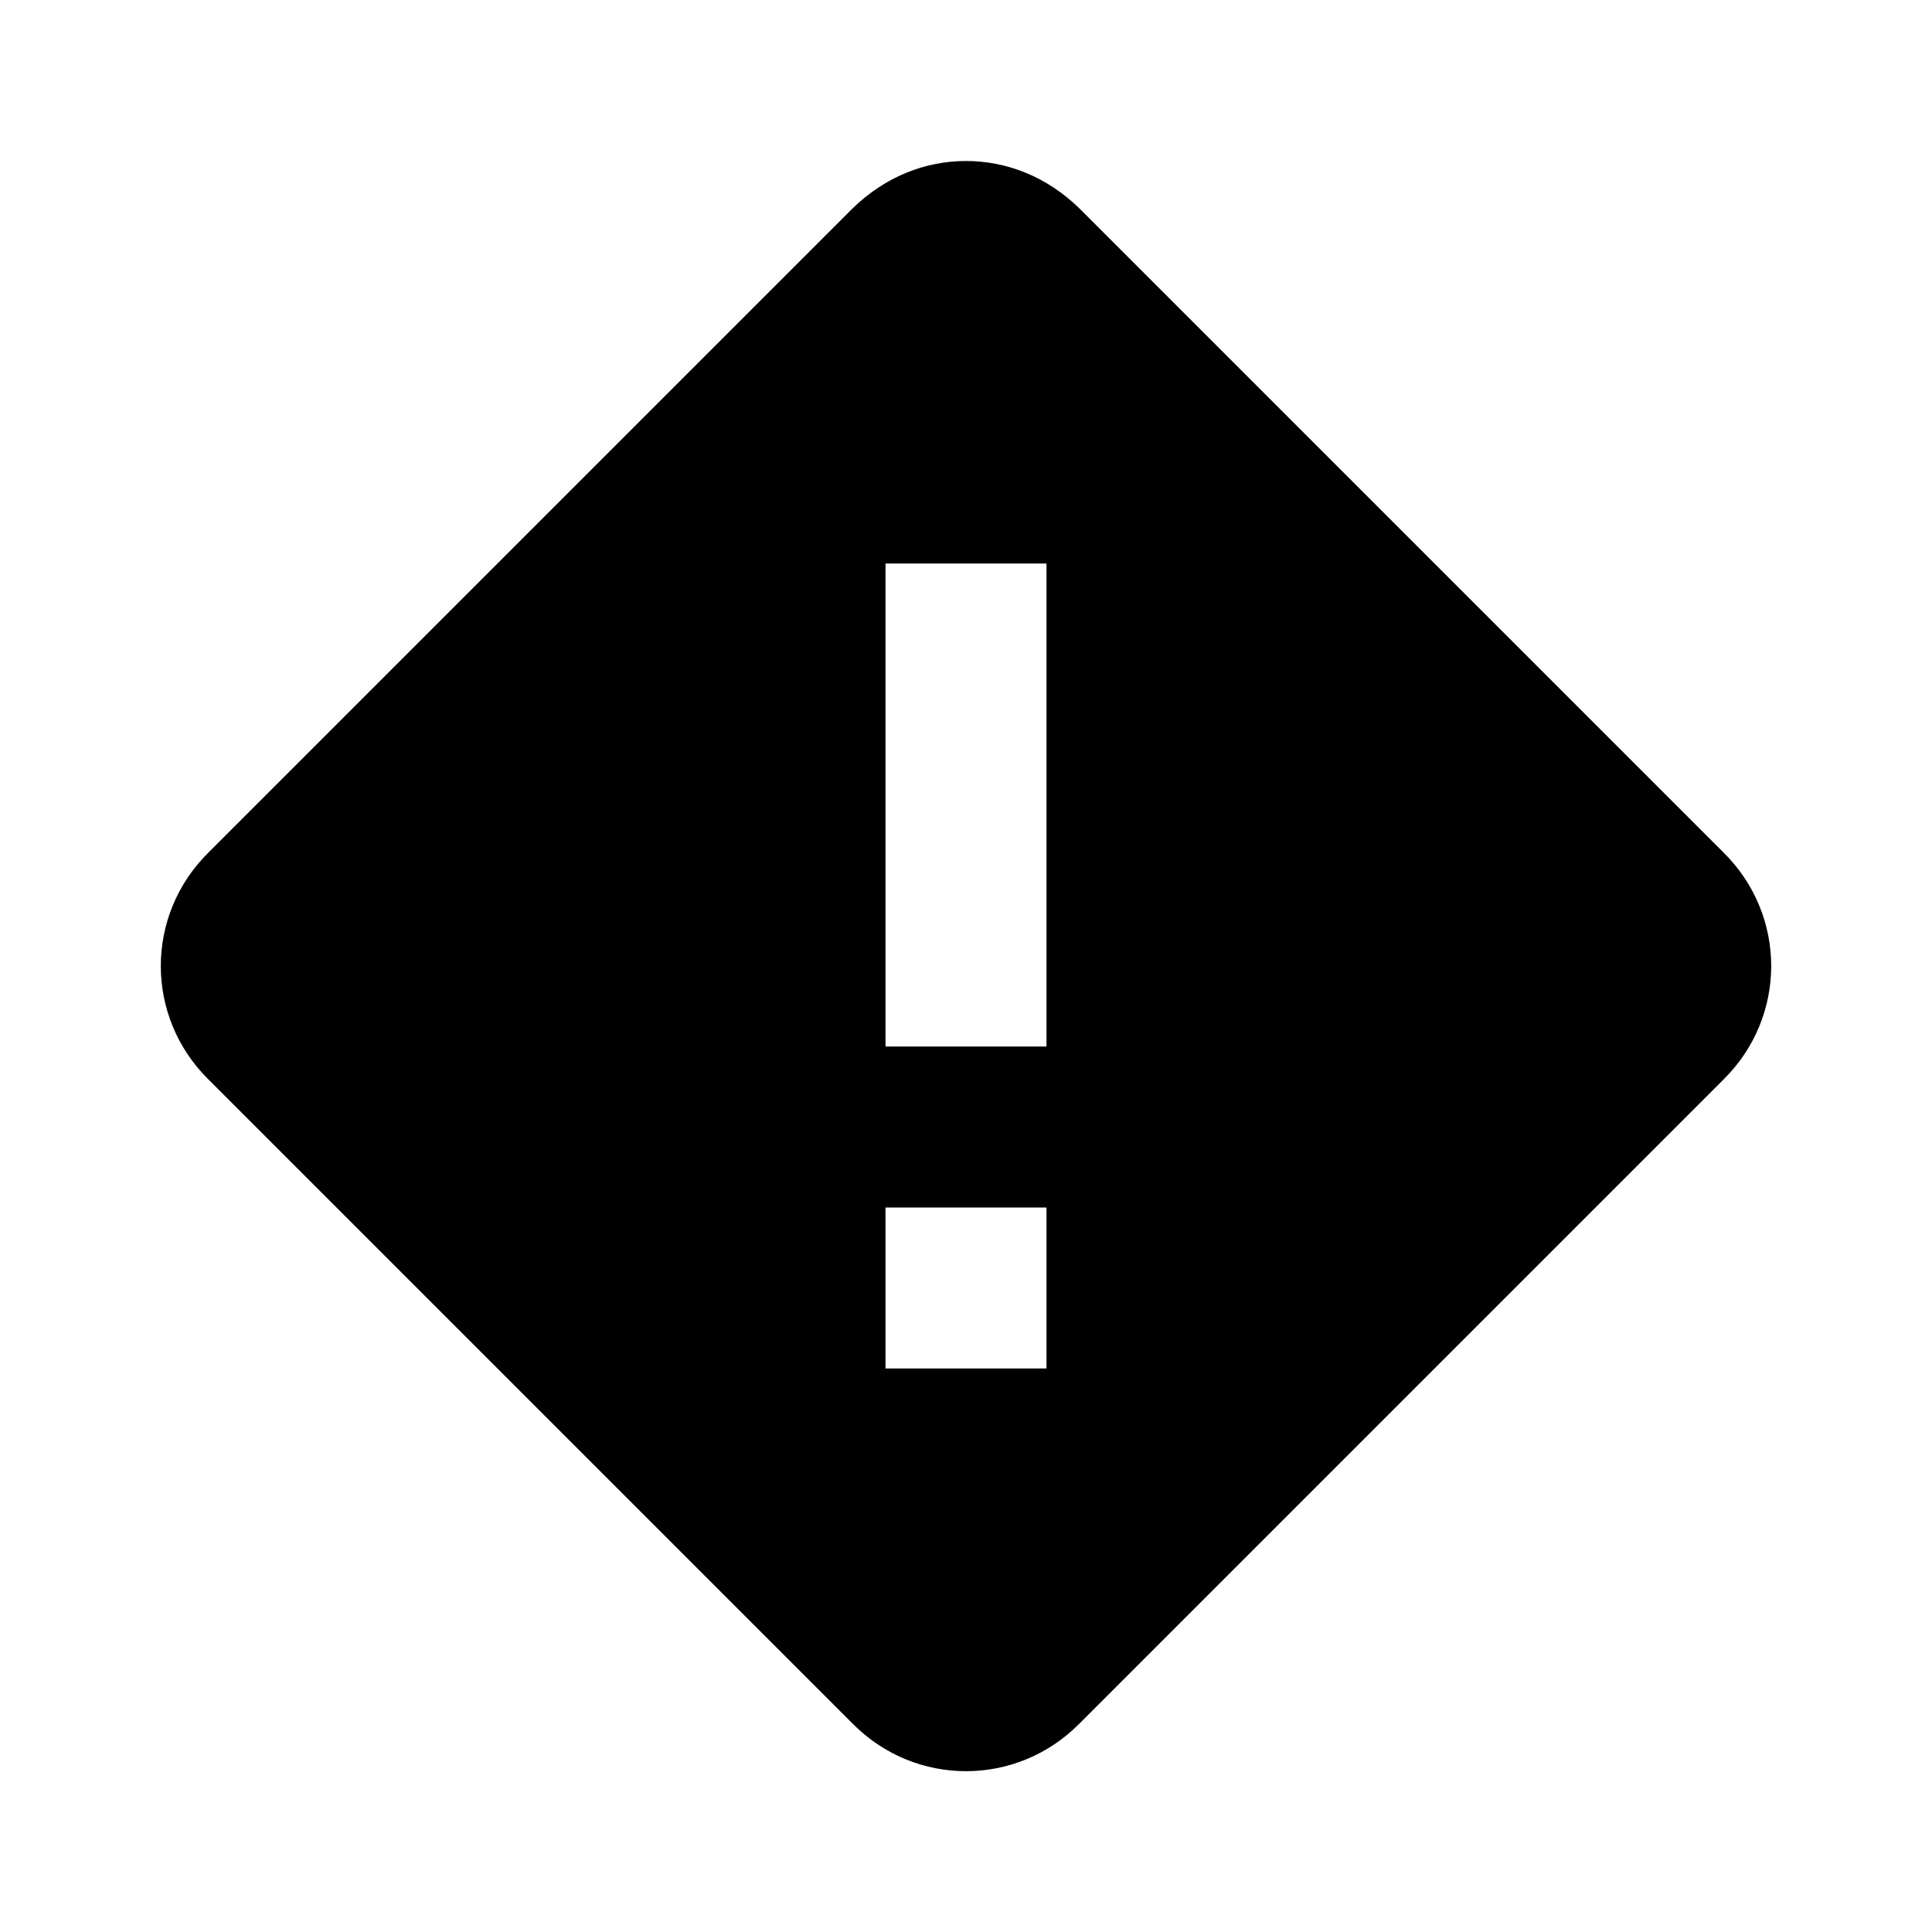
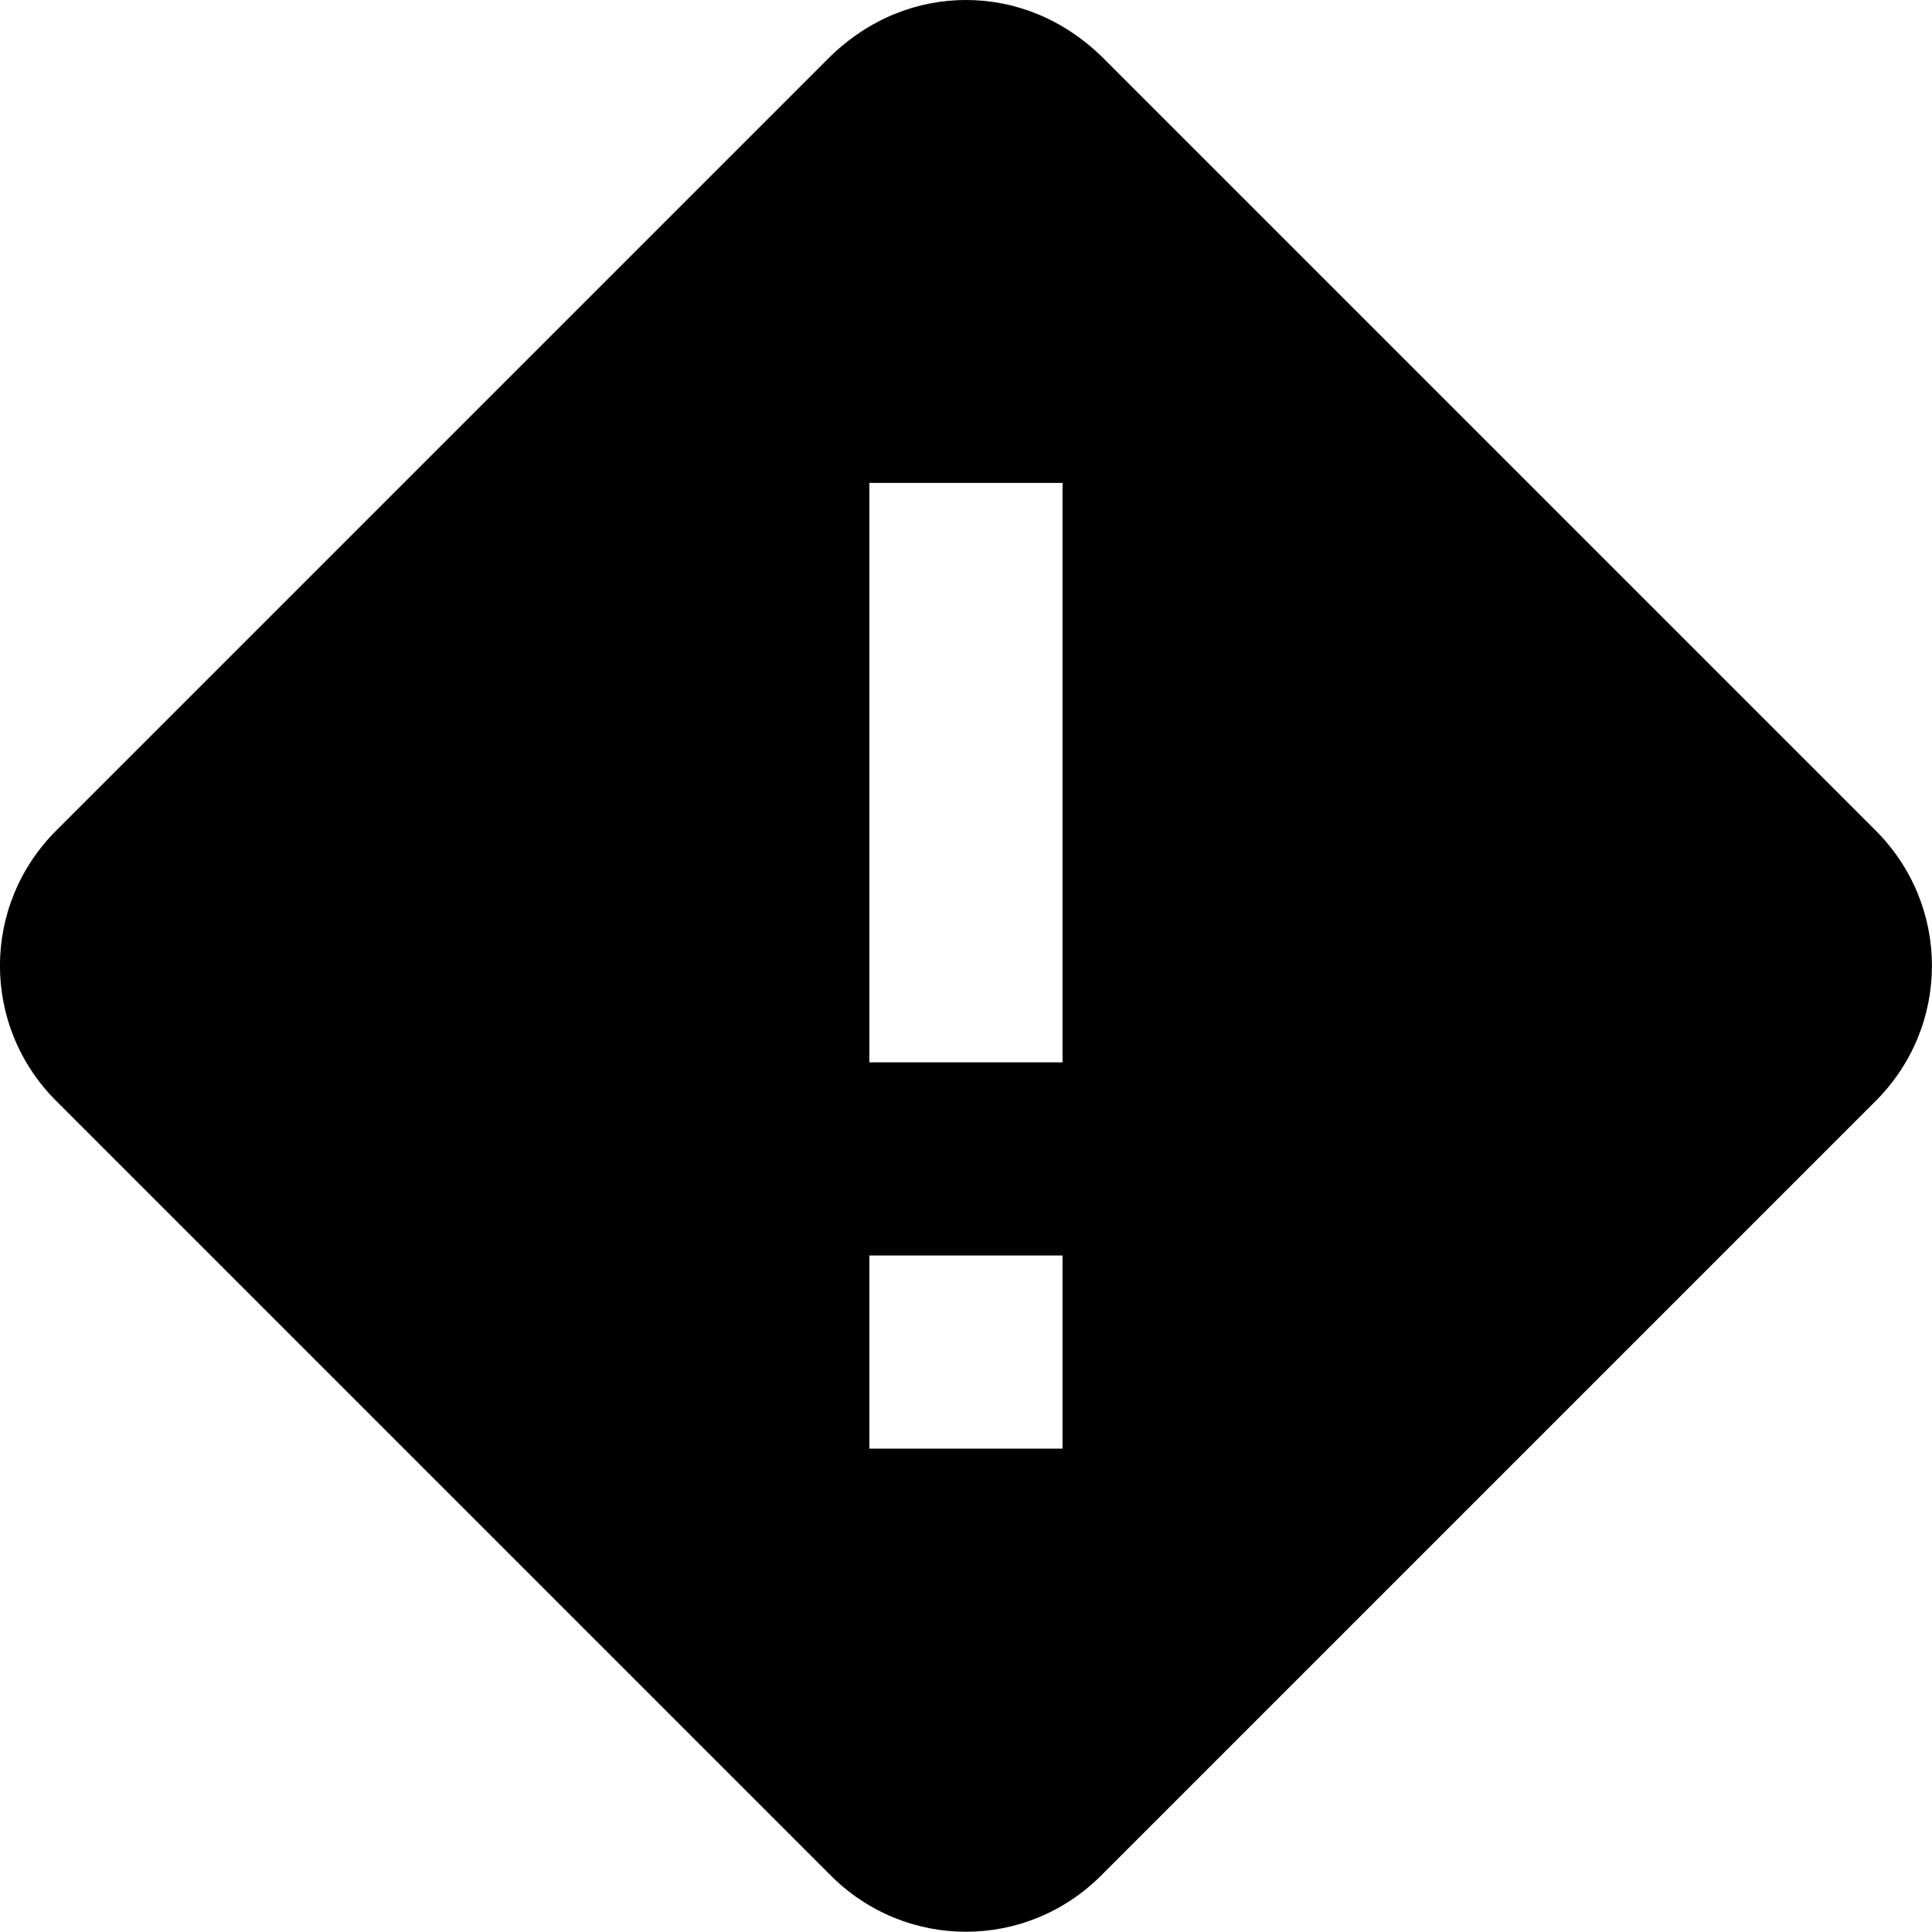
- <svg xmlns="http://www.w3.org/2000/svg" version="1.1" width="24" height="24" viewBox="0 0 24 24">
-   <path d="M12 2C11.5 2 11 2.19 10.59 2.59L2.59 10.59C1.8 11.37 1.8 12.63 2.59 13.41L10.59 21.41C11.37 22.2 12.63 22.2 13.41 21.41L21.41 13.41C22.2 12.63 22.2 11.37 21.41 10.59L13.41 2.59C13 2.19 12.5 2 12 2M11 7H13V13H11V7M11 15H13V17H11V15Z" />
+ <svg xmlns="http://www.w3.org/2000/svg" version="1.1" width="20.005" height="20.003" viewBox="0 0 20.005 20.003" id="svg287">
+   <defs id="defs291" />
+   <path d="m 10.002,0 c -0.5,0 -1,0.19 -1.41,0.59 l -8,8 c -0.79,0.78 -0.79,2.04 0,2.82 l 8,8 c 0.78,0.79 2.04,0.79 2.82,0 l 8,-8 c 0.79,-0.78 0.79,-2.04 0,-2.82 l -8,-8 C 11.002,0.19 10.502,0 10.002,0 m -1,5 h 2 v 6 h -2 V 5 m 0,8 h 2 v 2 h -2 z" id="path285" />
</svg>
